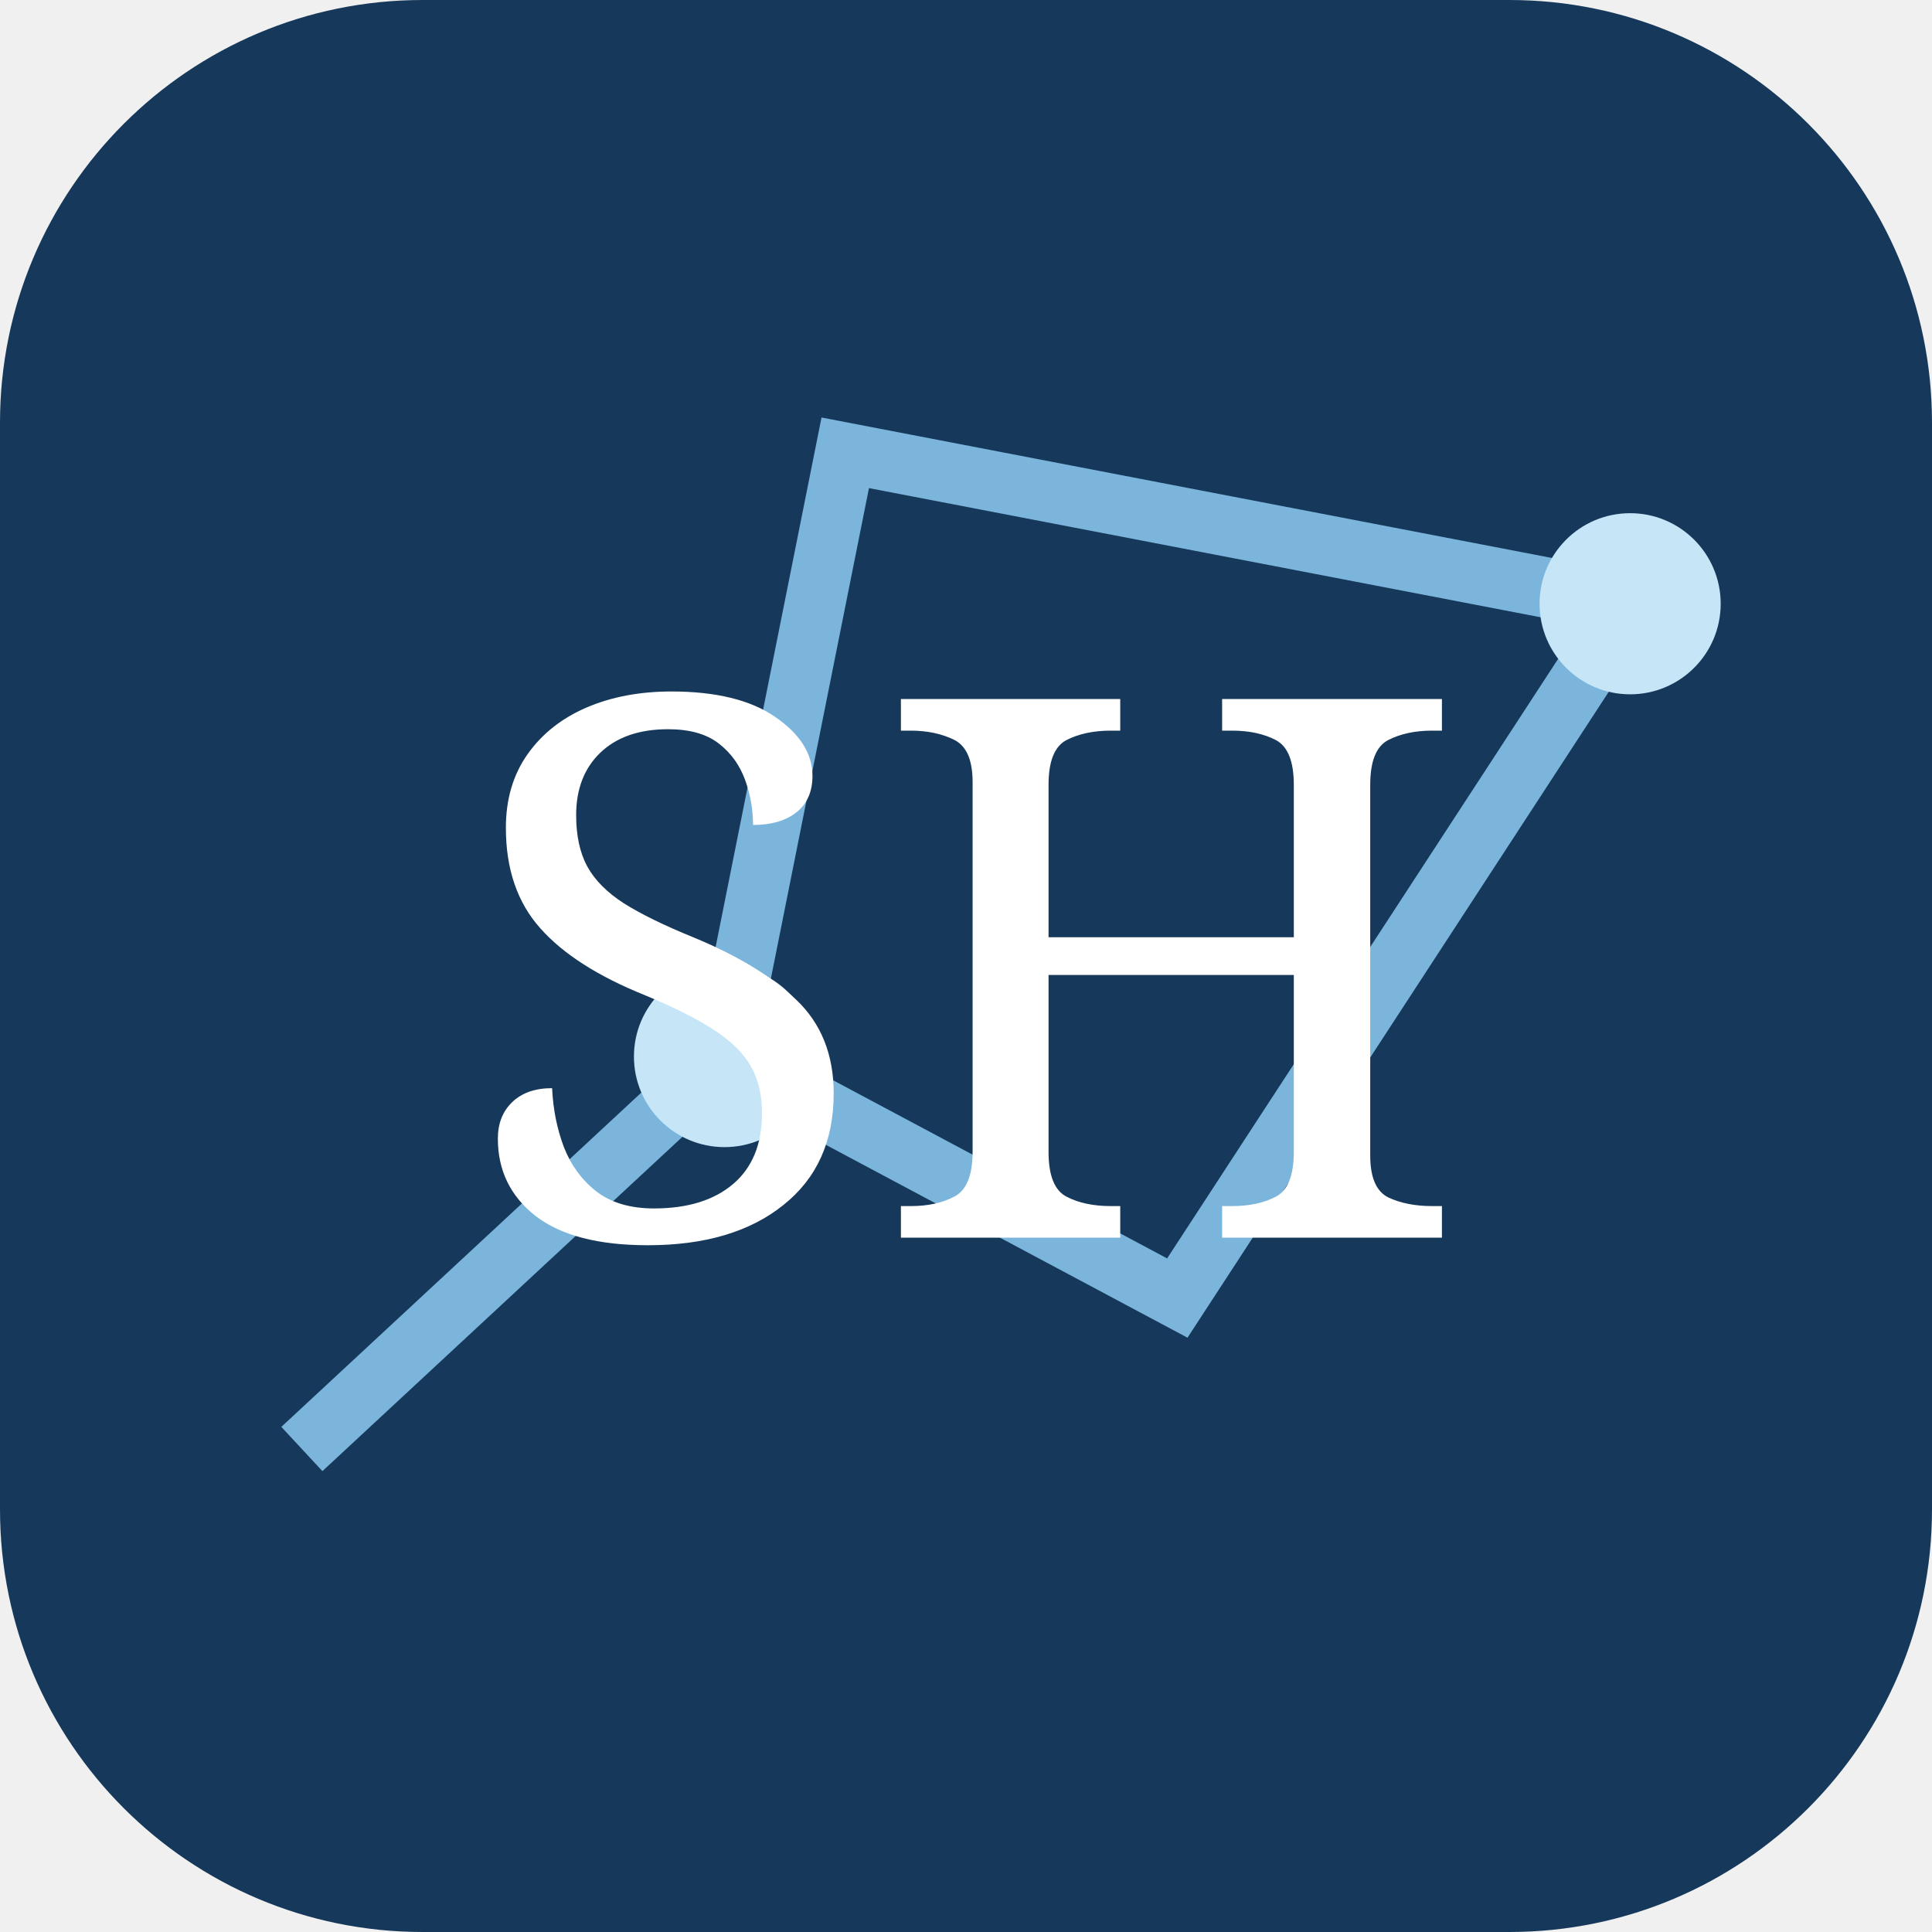
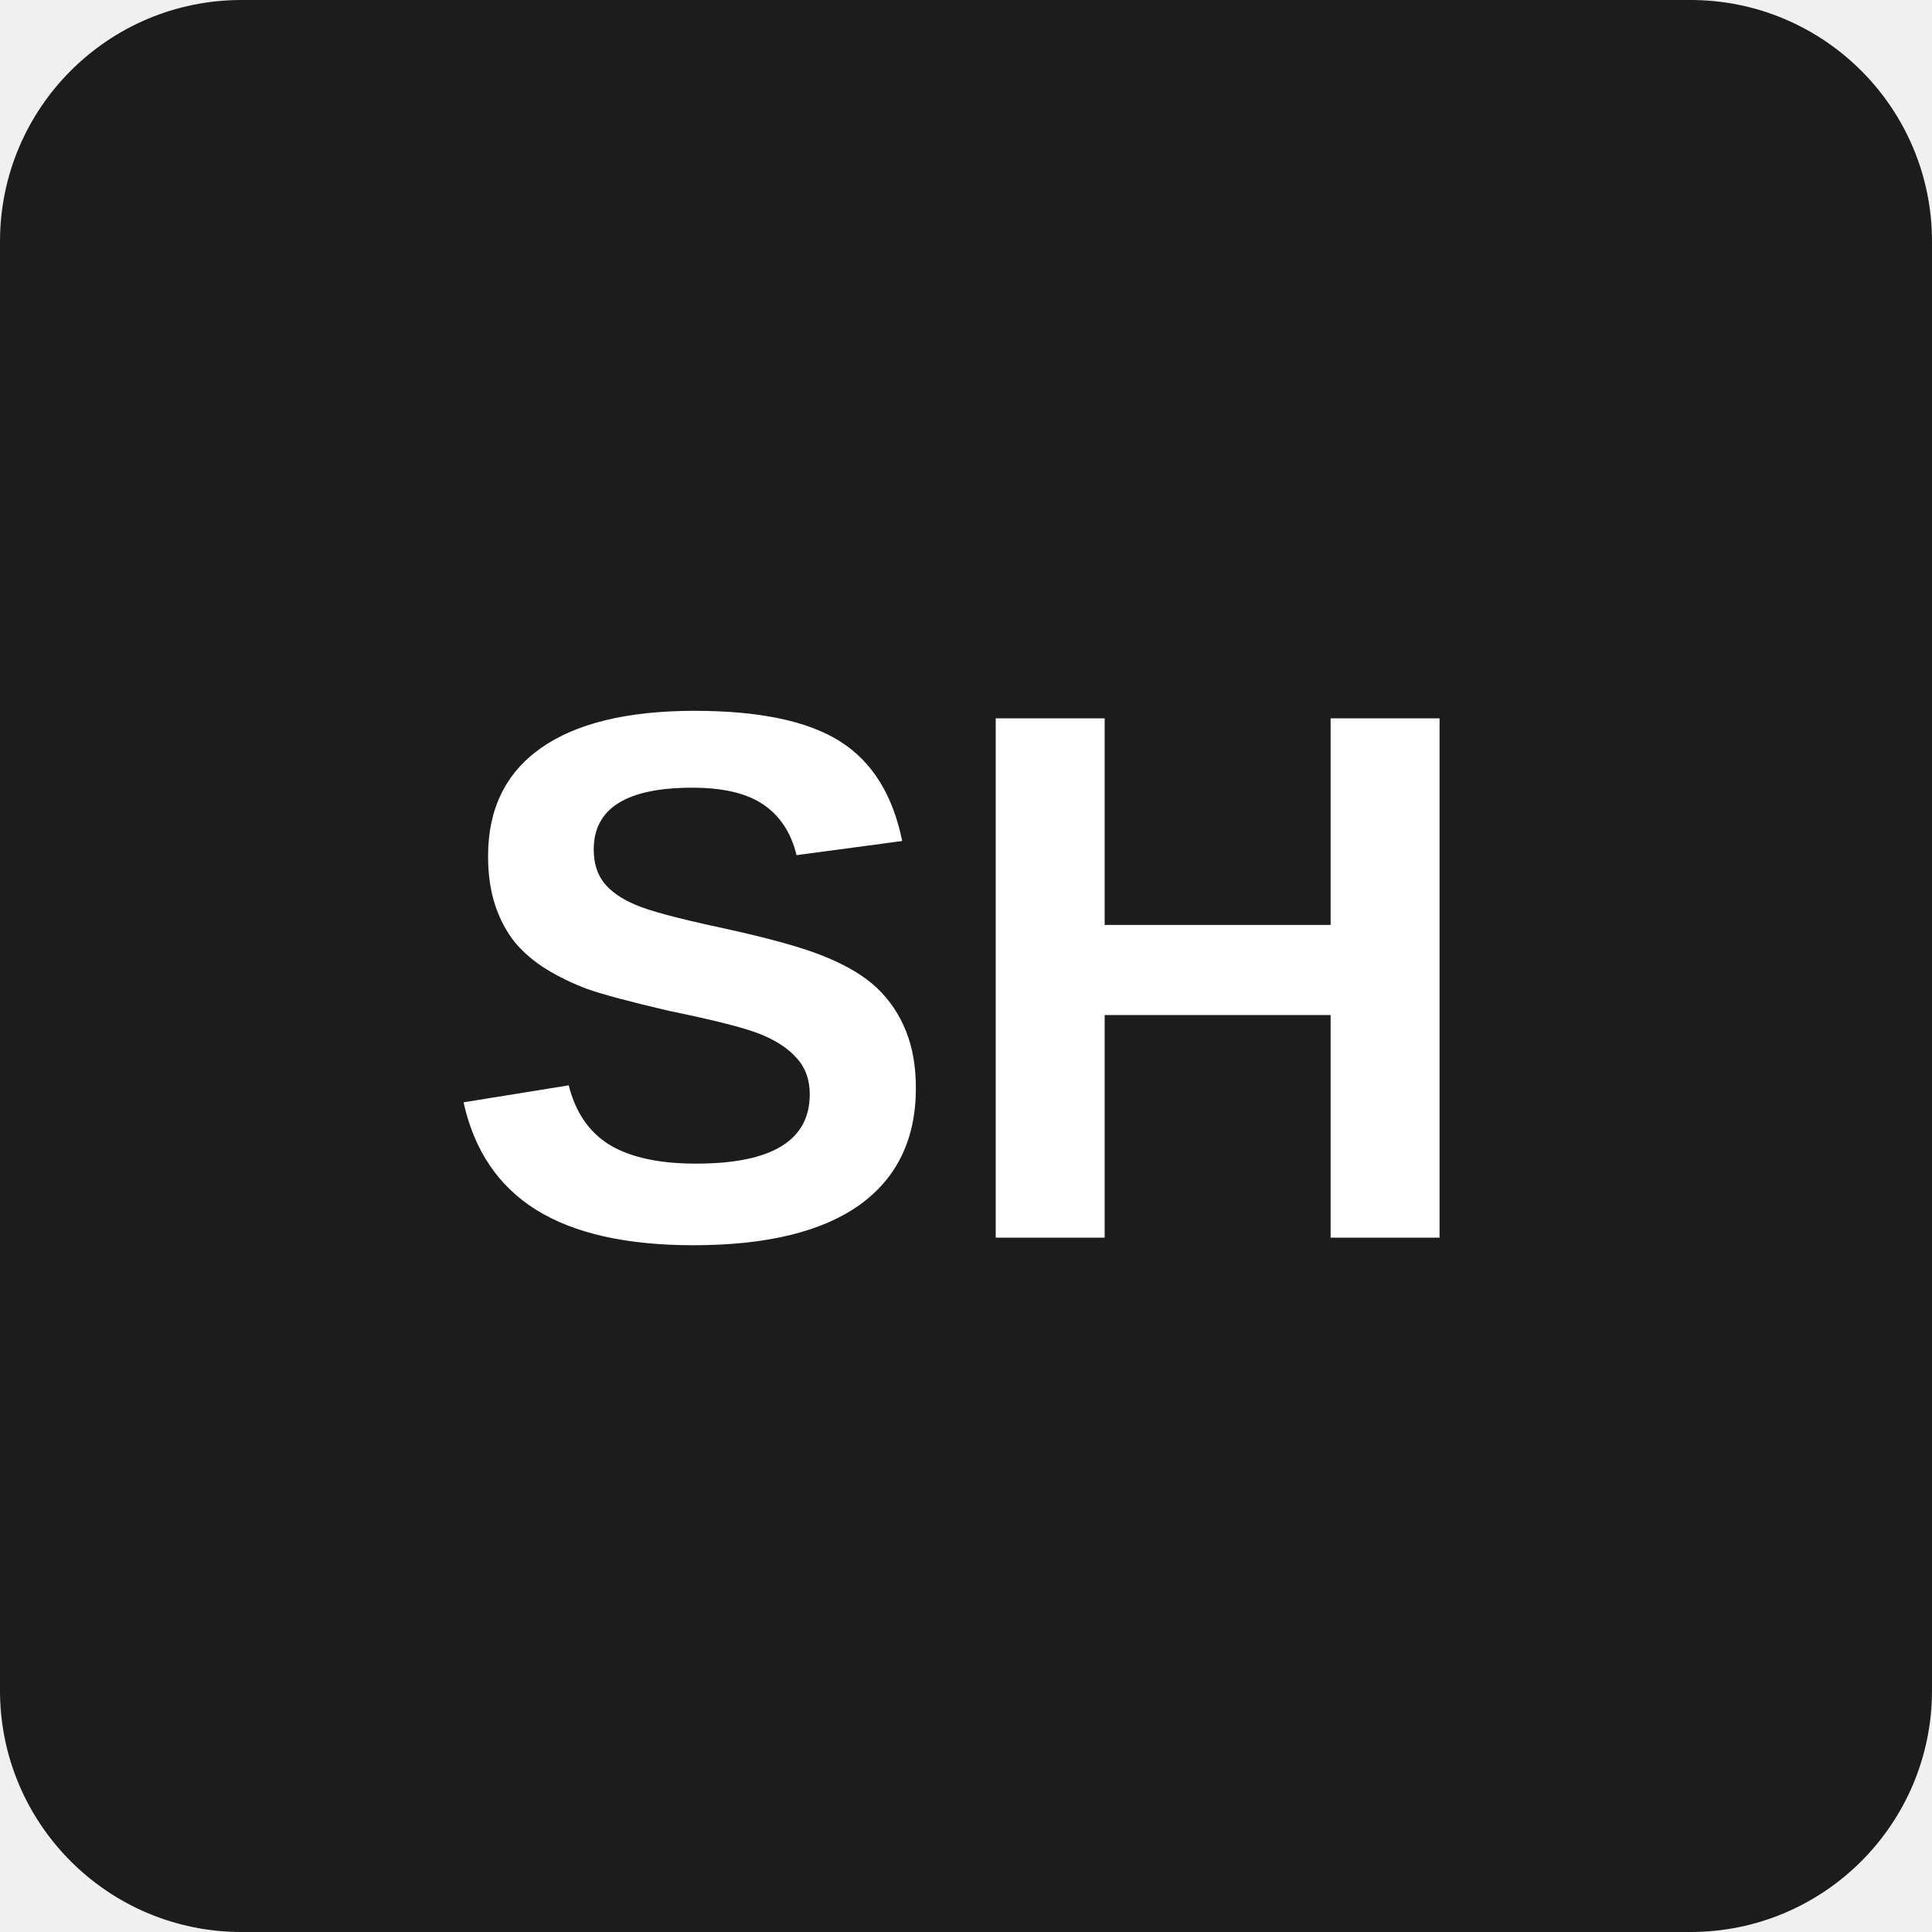
<svg xmlns="http://www.w3.org/2000/svg" viewBox="0 0 64 64">
-   <rect width="64" height="64" rx="14" fill="#16395b" />
-   <path d="M10 48 24 35 39 43 54 20M24 35 28 15 54 20" fill="none" stroke="#7bb5dc" stroke-width="2" />
-   <circle cx="24" cy="35" r="3" fill="#c6e5f7" />
-   <circle cx="54" cy="20" r="3" fill="#c6e5f7" />
-   <text x="32" y="41" text-anchor="middle" font-family="Georgia,serif" font-size="25" fill="#fff">SH</text>
+   <rect width="64" height="64" rx="8" fill="#1c1c1c" />
+   <text x="32" y="41" text-anchor="middle" font-family="Arial,sans-serif" font-size="25" font-weight="600" fill="#fff">SH</text>
</svg>
